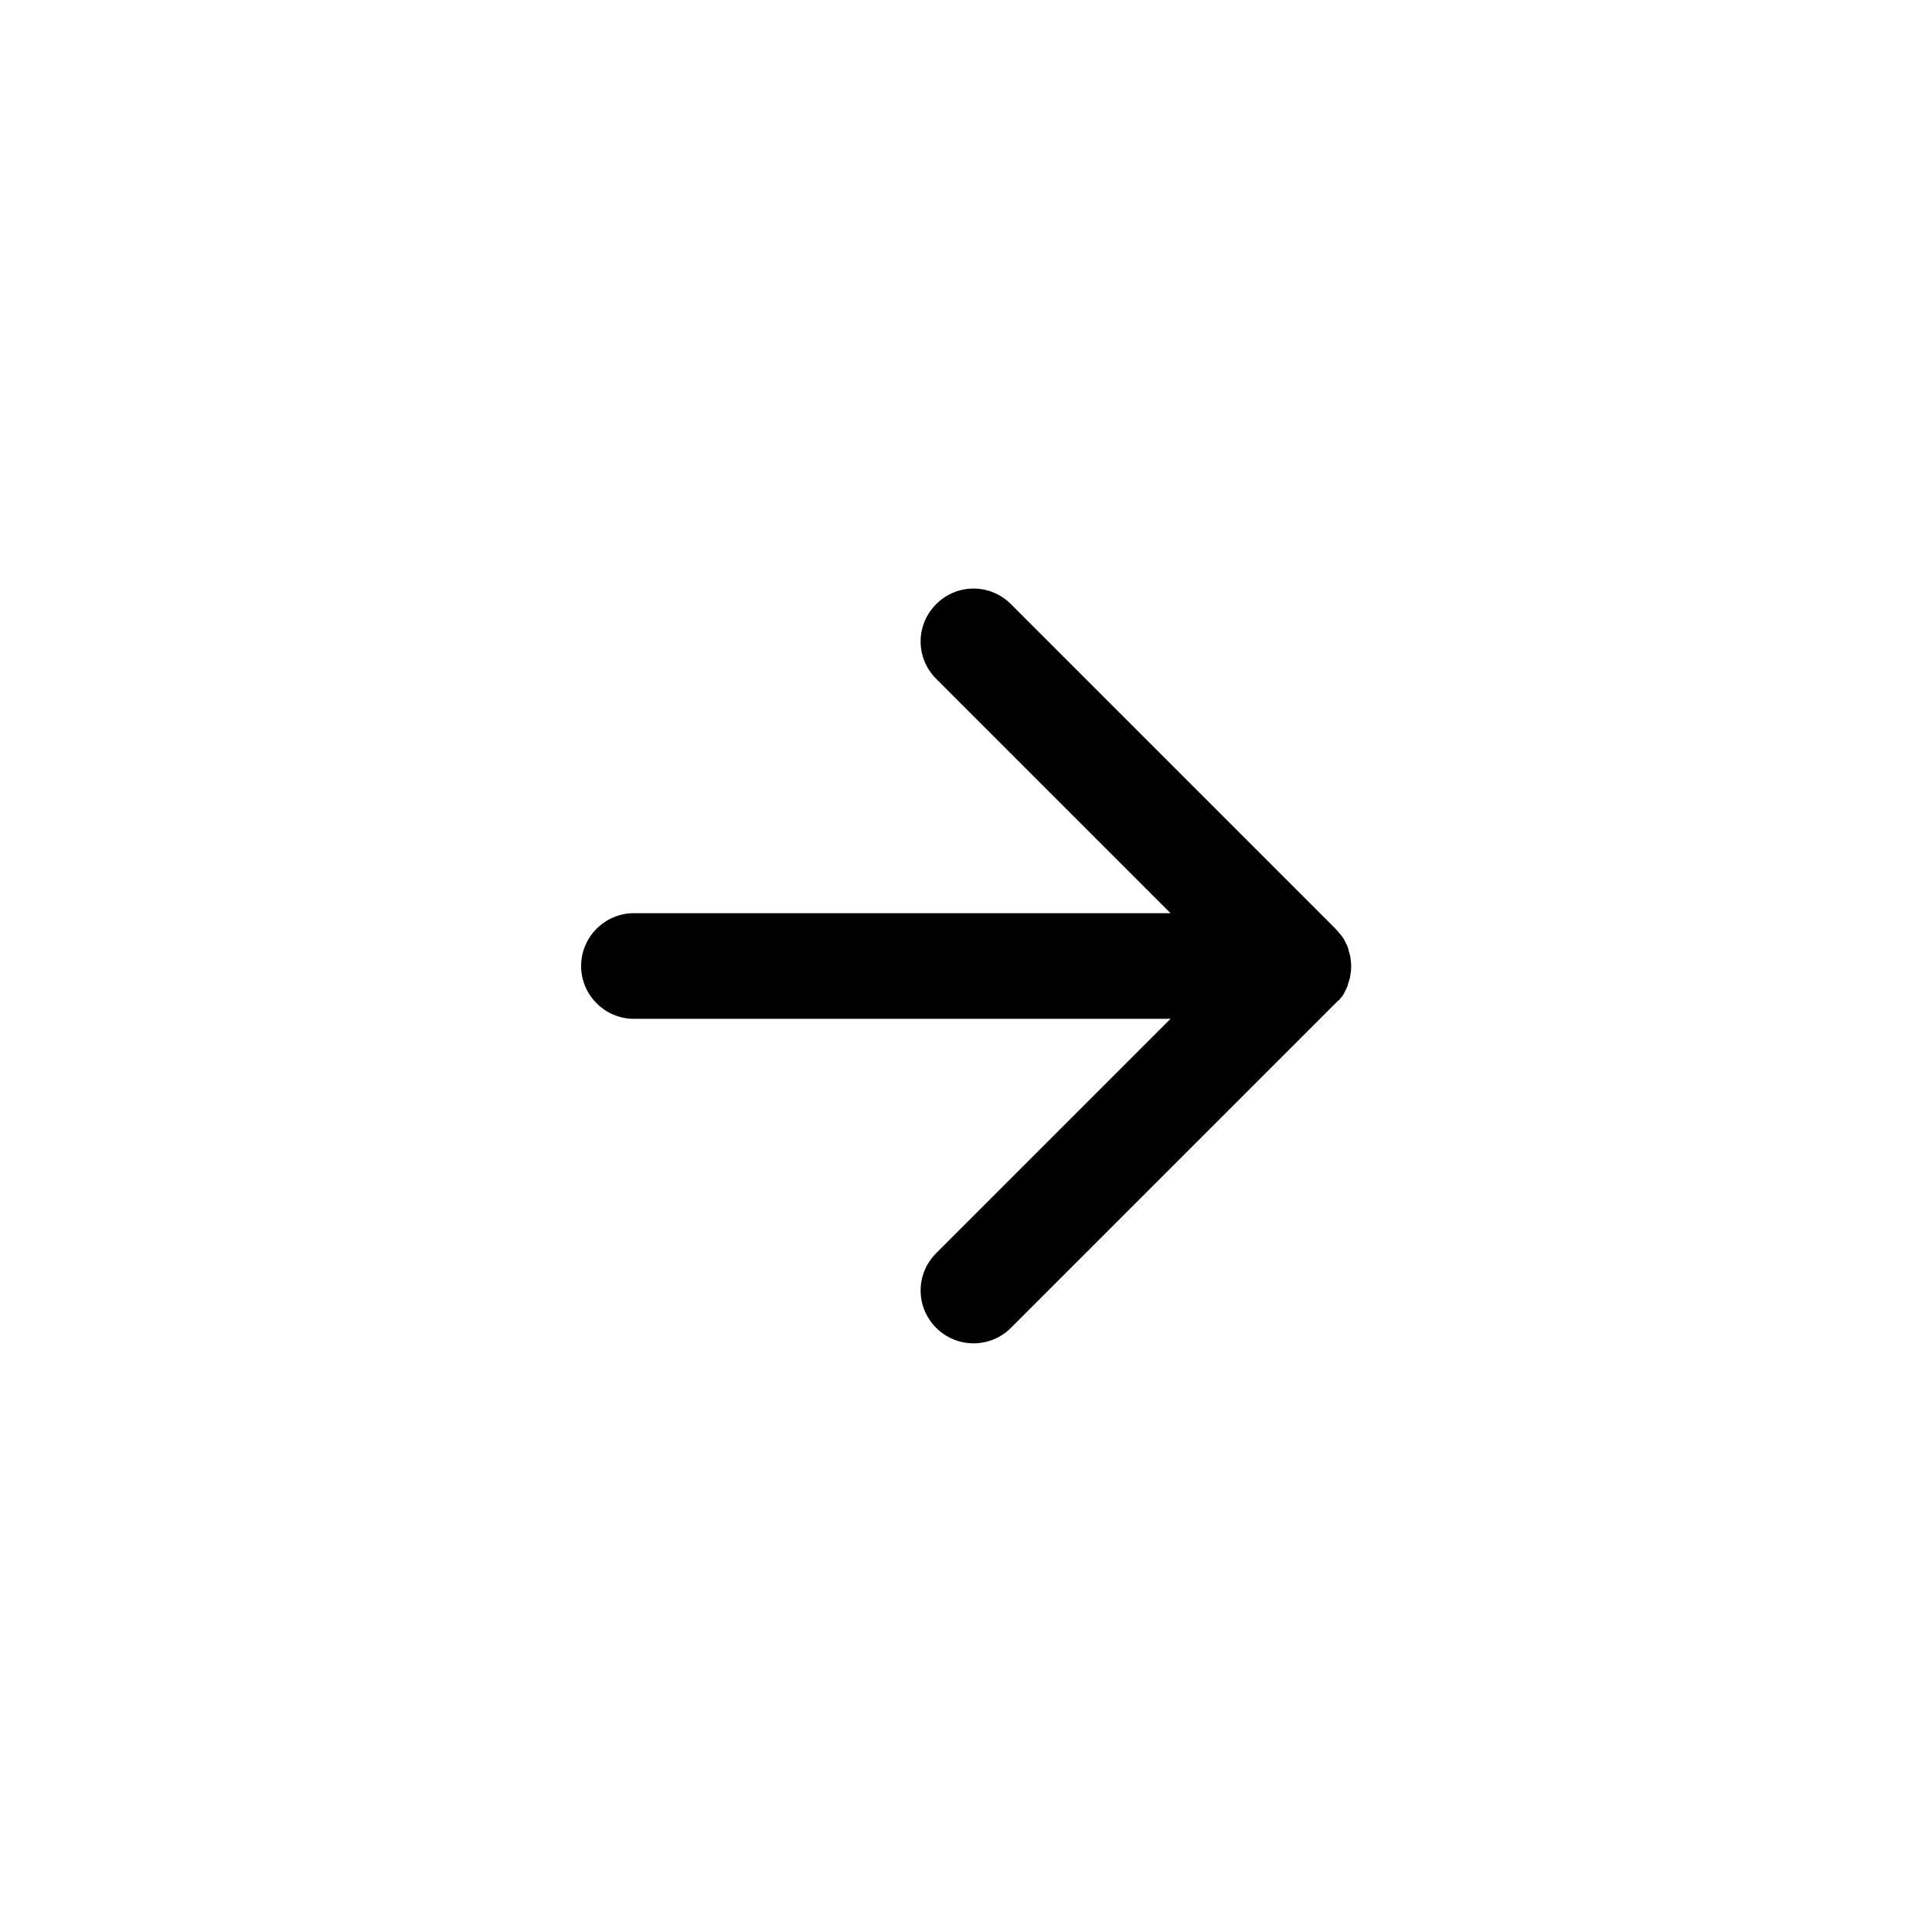
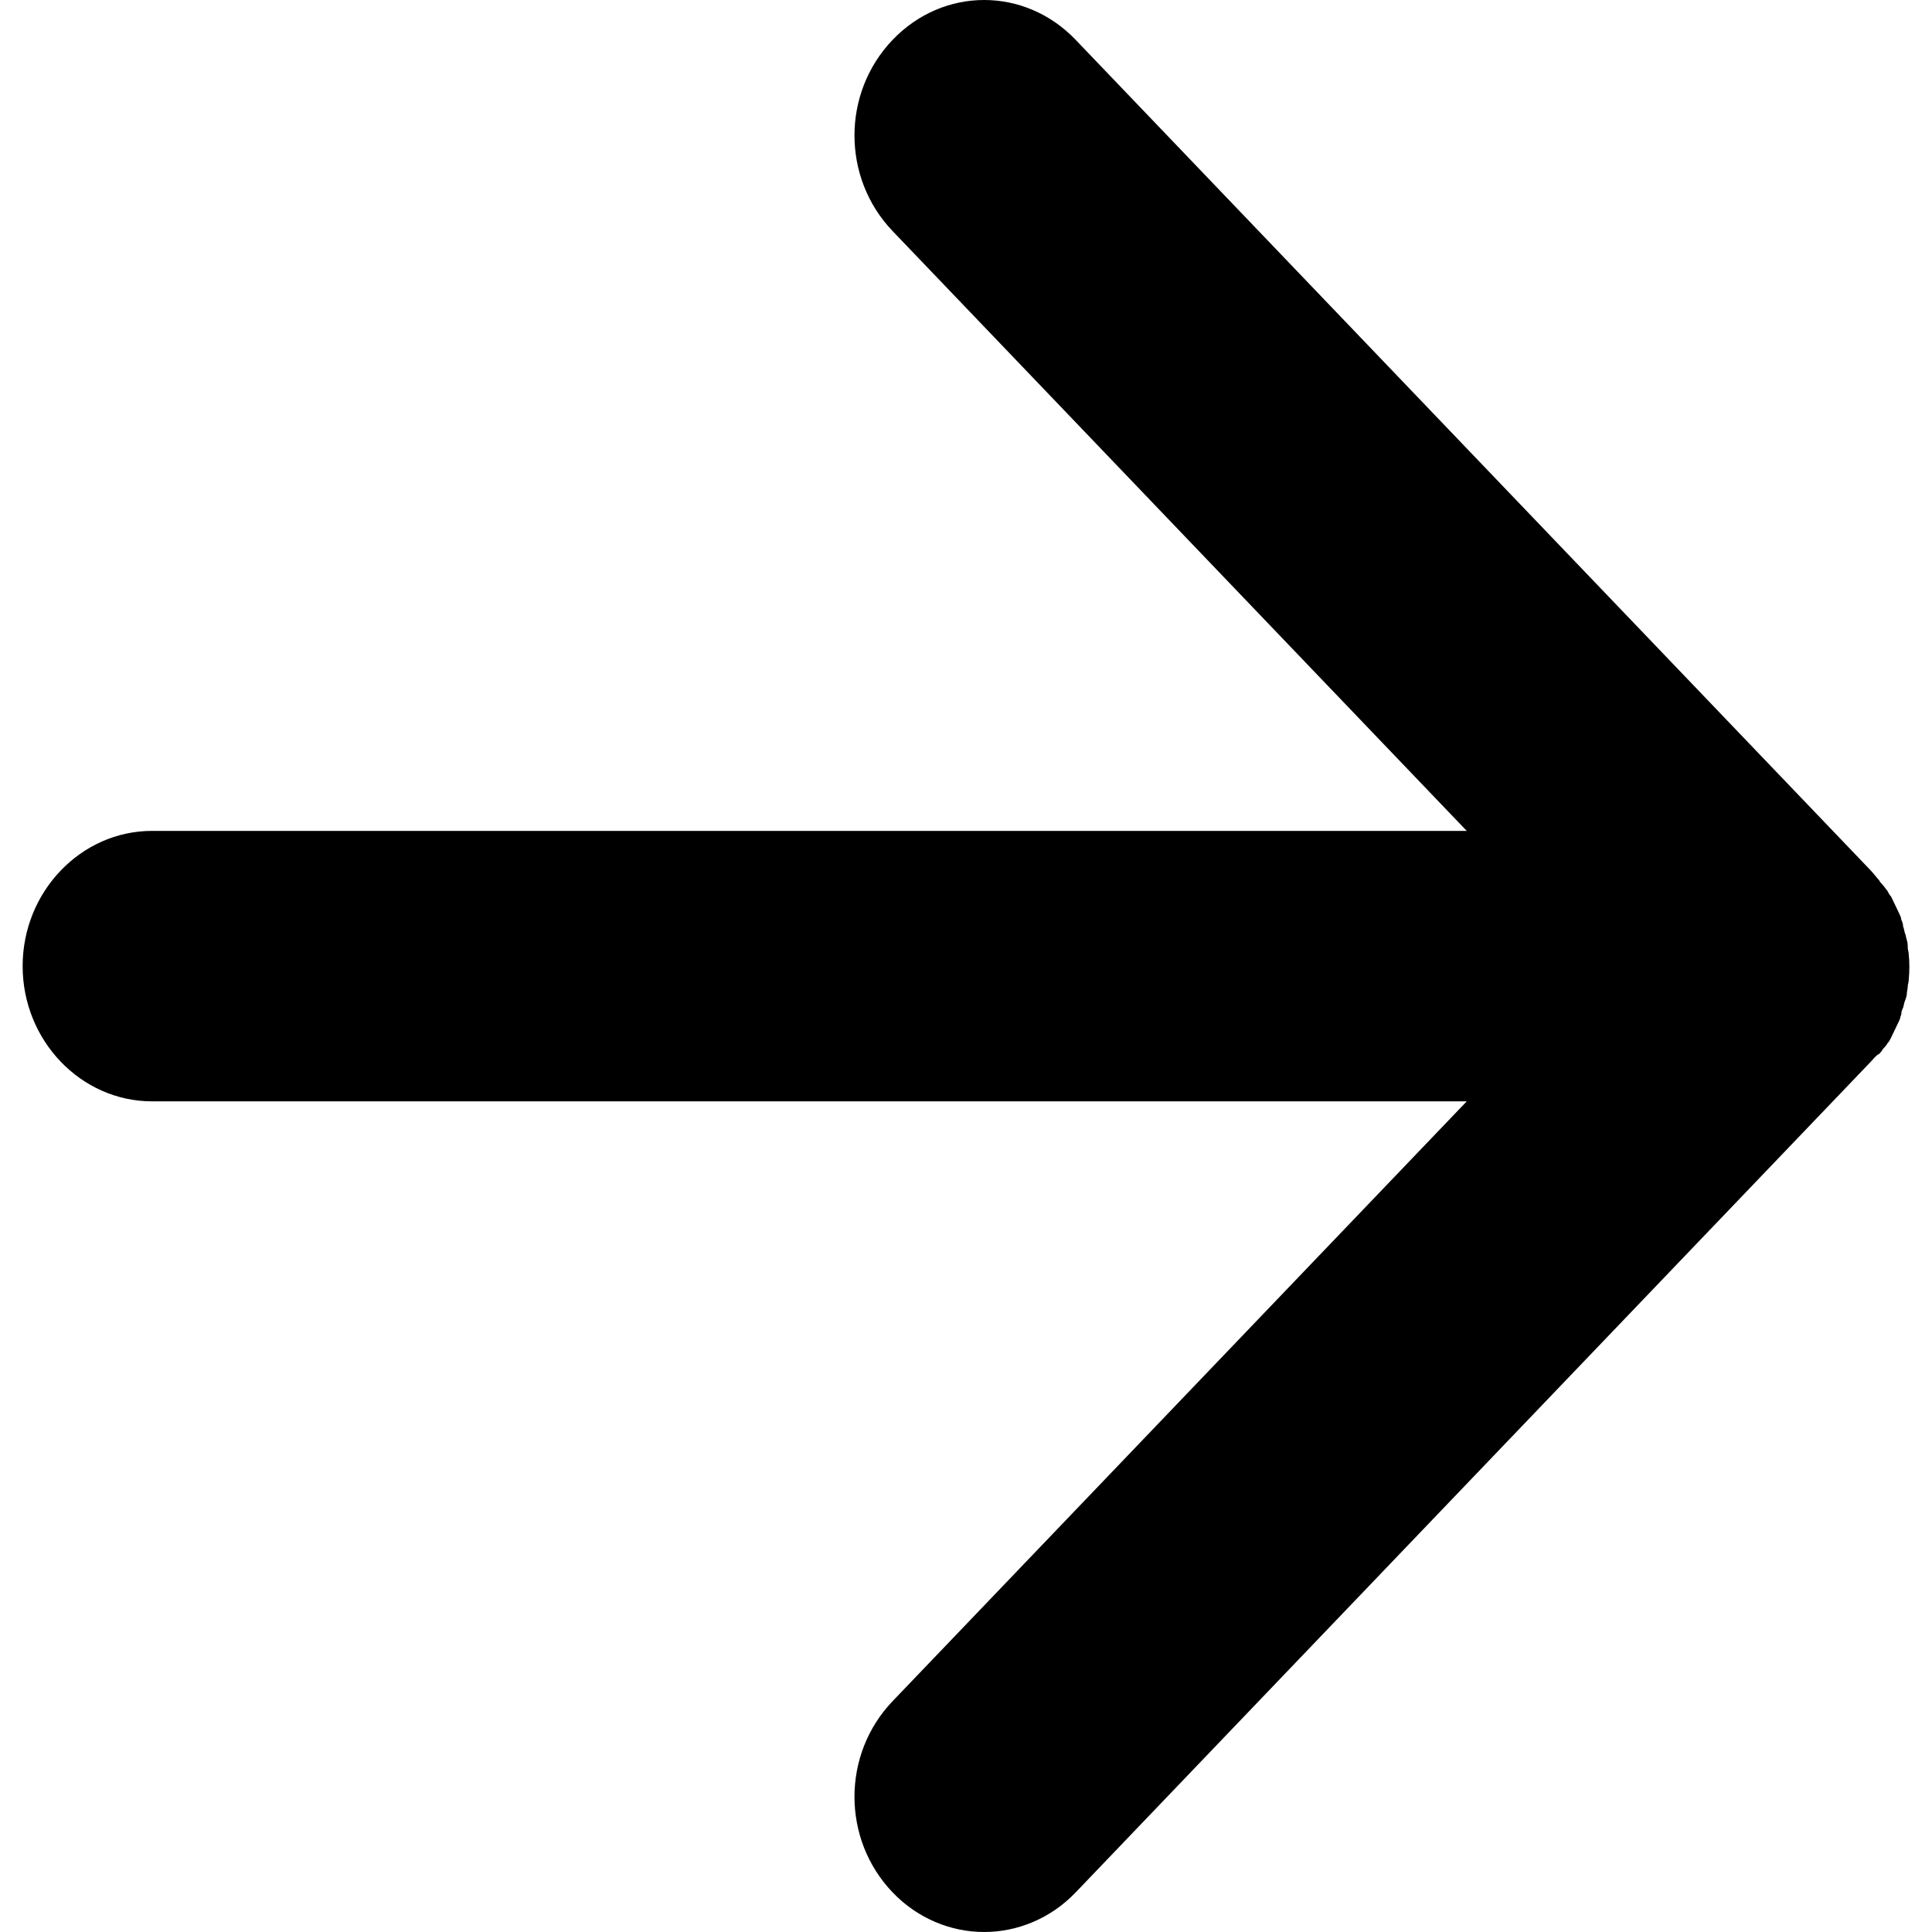
- <svg xmlns="http://www.w3.org/2000/svg" version="1.1" id="_Слой_1" x="0px" y="0px" viewBox="0 0 512 512" style="enable-background:new 0 0 512 512;" xml:space="preserve">
-   <path d="M353.9,265.9l-86,86c-2.7,2.7-6.3,4.1-9.9,4.1s-7.2-1.4-9.9-4.1c-5.5-5.5-5.5-14.3,0-19.8l62.1-62.1H168  c-7.7,0-14-6.3-14-14c0-7.7,6.3-14,14-14h142.2l-62.1-62.1c-5.5-5.5-5.5-14.3,0-19.8c5.5-5.5,14.3-5.5,19.8,0l86,86  c0.3,0.3,0.6,0.7,0.9,1c0.1,0.2,0.2,0.3,0.4,0.5c0.2,0.2,0.3,0.4,0.5,0.6c0.1,0.2,0.2,0.4,0.4,0.6c0.1,0.2,0.2,0.4,0.3,0.6  c0.1,0.2,0.2,0.4,0.3,0.6c0.1,0.2,0.2,0.4,0.3,0.6c0.1,0.2,0.2,0.4,0.2,0.6c0.1,0.2,0.2,0.4,0.2,0.7c0.1,0.2,0.1,0.4,0.2,0.7  c0.1,0.2,0.1,0.4,0.2,0.7c0.1,0.3,0.1,0.5,0.1,0.8c0,0.2,0.1,0.4,0.1,0.6c0.1,0.9,0.1,1.8,0,2.8c0,0.2-0.1,0.4-0.1,0.6  c0,0.3-0.1,0.5-0.1,0.8c0,0.2-0.1,0.4-0.2,0.7c-0.1,0.2-0.1,0.4-0.2,0.7c-0.1,0.2-0.2,0.4-0.2,0.7c-0.1,0.2-0.1,0.4-0.2,0.6  c-0.1,0.2-0.2,0.4-0.3,0.6c-0.1,0.2-0.2,0.4-0.3,0.6c-0.1,0.2-0.2,0.4-0.3,0.6c-0.1,0.2-0.2,0.4-0.4,0.6c-0.1,0.2-0.3,0.4-0.5,0.6  c-0.1,0.2-0.2,0.3-0.4,0.5C354.5,265.2,354.2,265.6,353.9,265.9z" />
+ <svg xmlns="http://www.w3.org/2000/svg" width="512" height="512" viewBox="0 0 512 512" fill="none">
+   <path d="M495.771 281.373L285.064 501.505C278.449 508.416 269.629 512 260.808 512C251.988 512 243.168 508.416 236.553 501.505C223.077 487.427 223.077 464.902 236.553 450.824L388.702 291.868H40.301C21.436 291.868 6 275.742 6 256.032C6 236.322 21.436 220.196 40.301 220.196H388.702L236.553 61.24C223.077 47.162 223.077 24.637 236.553 10.559C250.028 -3.52 271.589 -3.52 285.064 10.559L495.771 230.691C496.506 231.459 497.241 232.483 497.976 233.251C498.221 233.763 498.466 234.019 498.956 234.531C499.446 235.043 499.691 235.555 500.181 236.066C500.426 236.578 500.671 237.09 501.161 237.602C501.406 238.114 501.651 238.626 501.896 239.138C502.141 239.65 502.386 240.162 502.631 240.674C502.876 241.186 503.121 241.698 503.366 242.21C503.611 242.722 503.856 243.234 503.856 243.746C504.101 244.257 504.346 244.769 504.346 245.537C504.591 246.049 504.591 246.561 504.836 247.329C505.081 247.841 505.081 248.353 505.326 249.121C505.571 249.889 505.571 250.401 505.571 251.169C505.571 251.681 505.816 252.192 505.816 252.704C506.061 255.008 506.061 257.312 505.816 259.872C505.816 260.383 505.571 260.895 505.571 261.407C505.571 262.175 505.326 262.687 505.326 263.455C505.326 263.967 505.081 264.479 504.836 265.247C504.591 265.759 504.591 266.271 504.346 267.039C504.101 267.551 503.856 268.062 503.856 268.83C503.611 269.342 503.611 269.854 503.366 270.366C503.121 270.878 502.876 271.39 502.631 271.902C502.386 272.414 502.141 272.926 501.896 273.438C501.651 273.95 501.406 274.462 501.161 274.974C500.916 275.486 500.671 275.998 500.181 276.509C499.936 277.021 499.446 277.533 498.956 278.045C498.711 278.557 498.466 278.813 497.976 279.325C497.241 279.581 496.506 280.605 495.771 281.373Z" fill="black" />
</svg>
